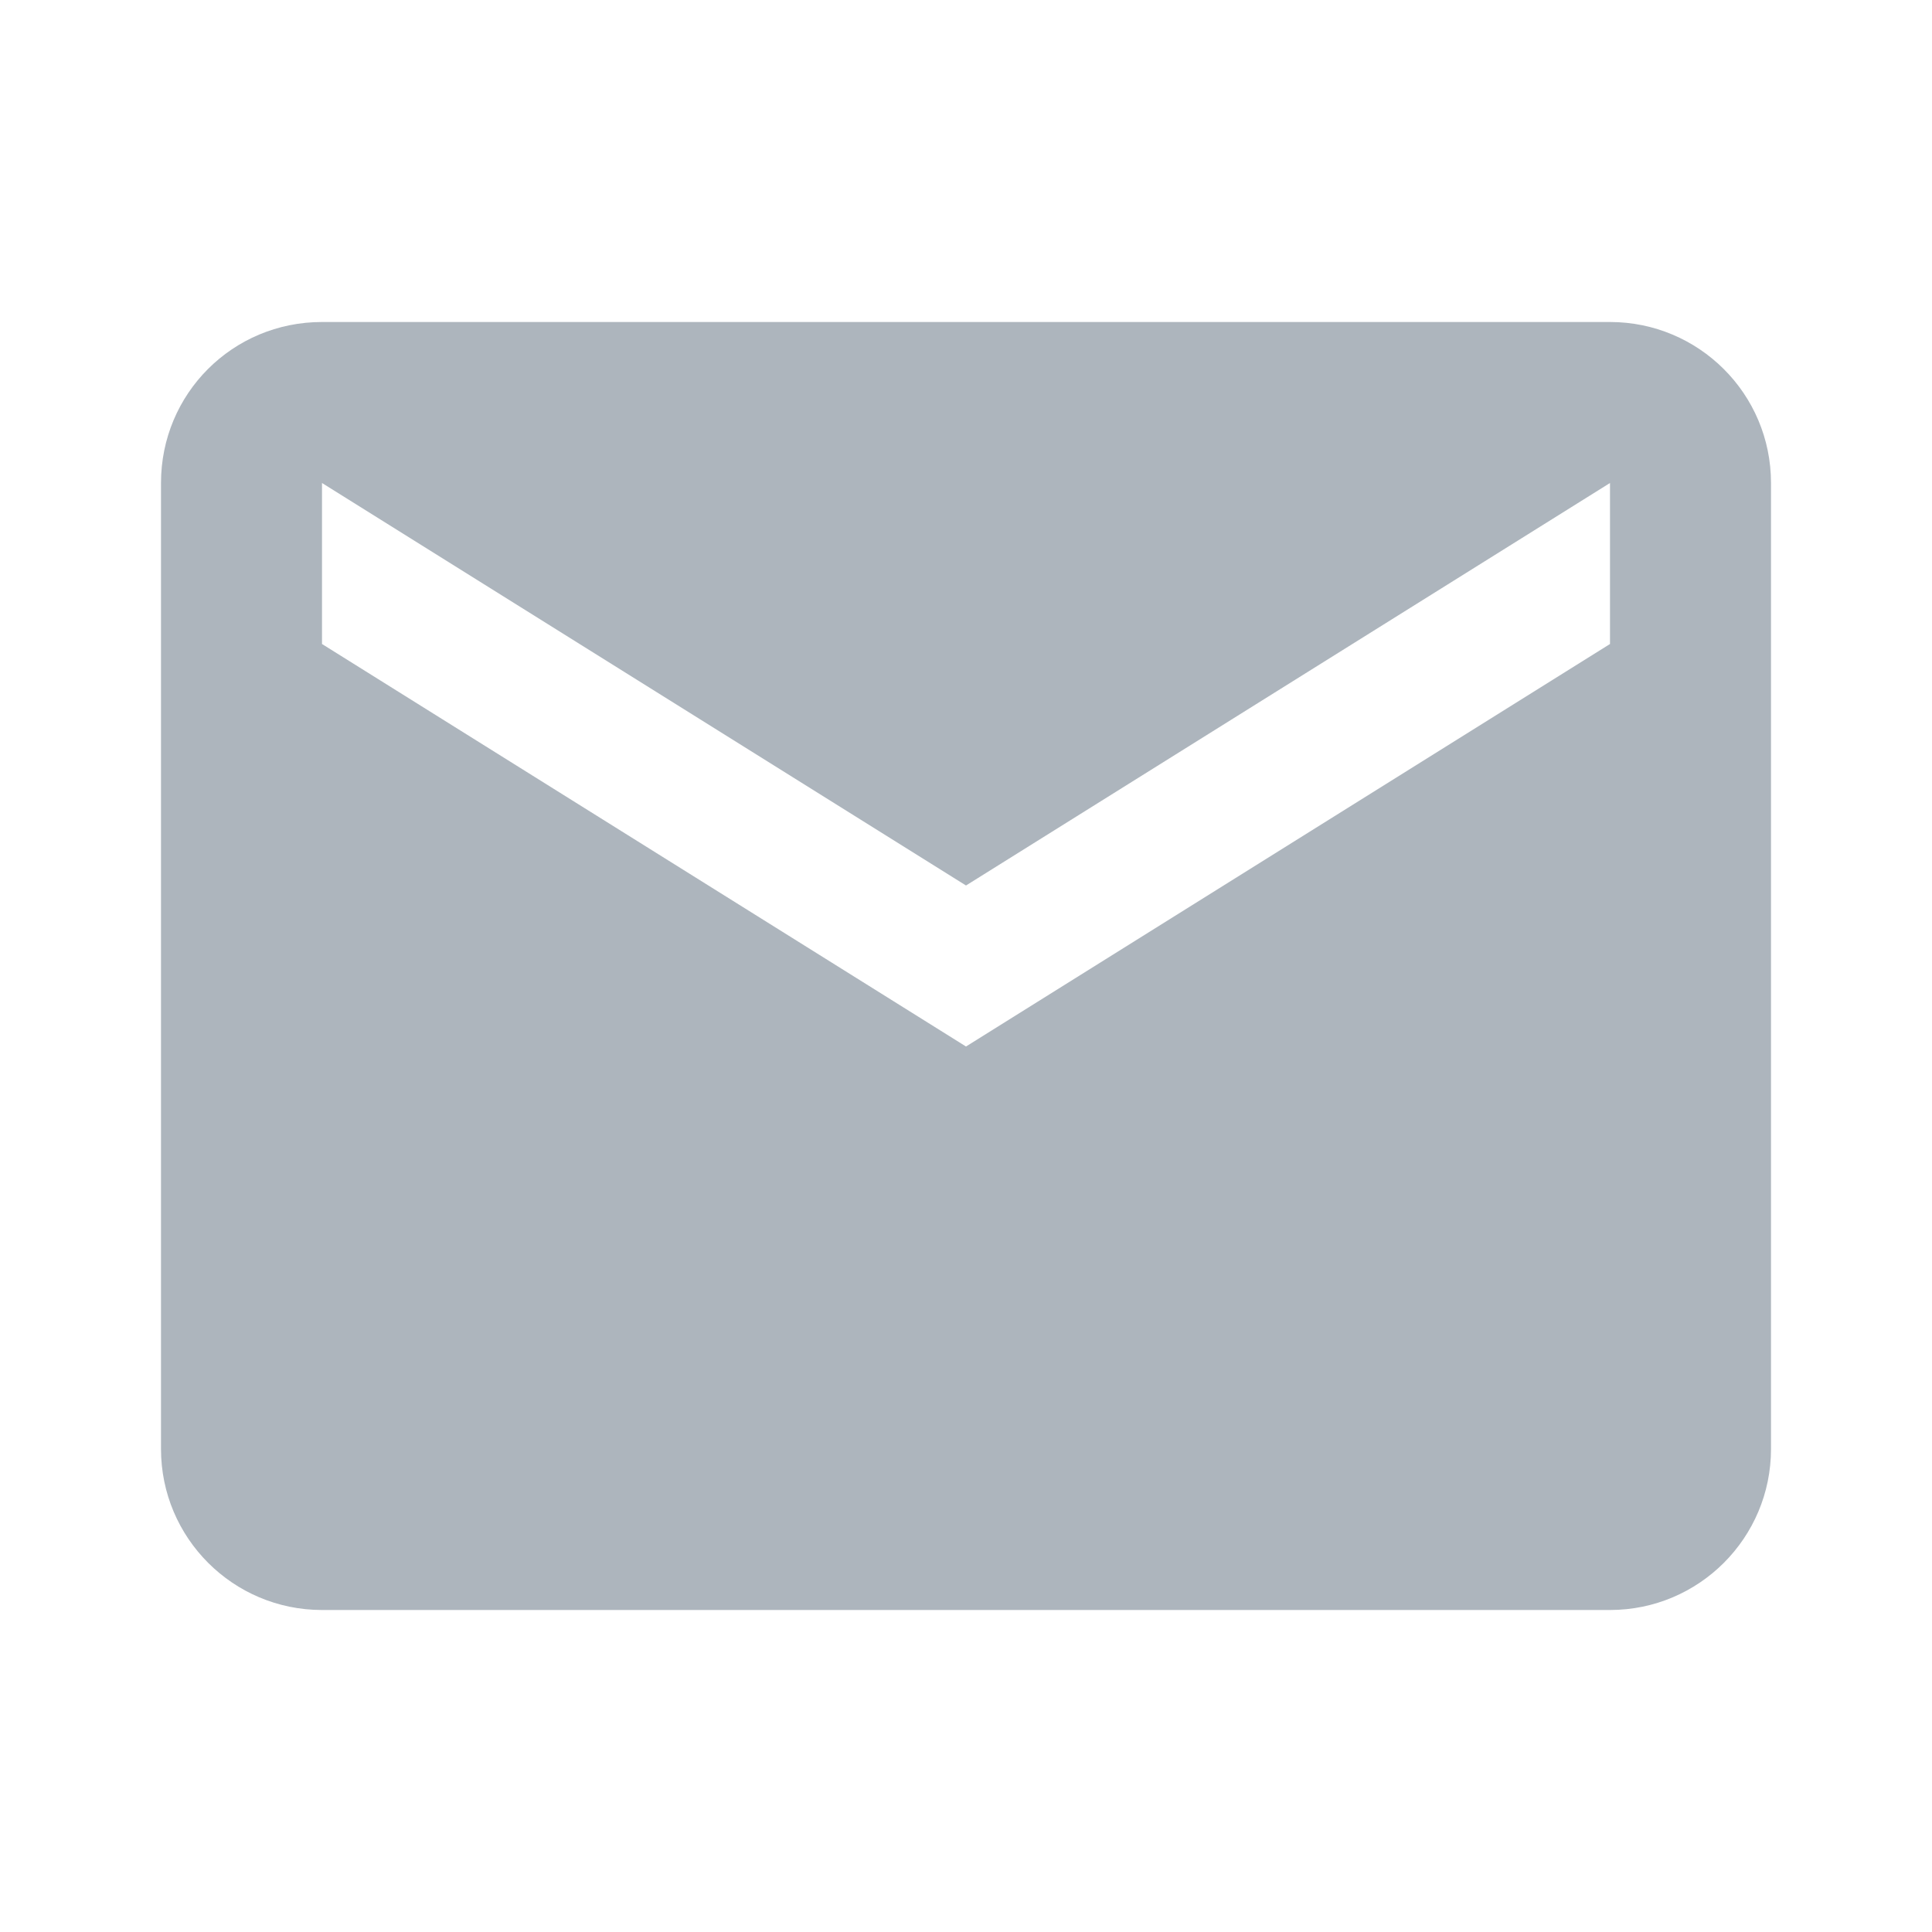
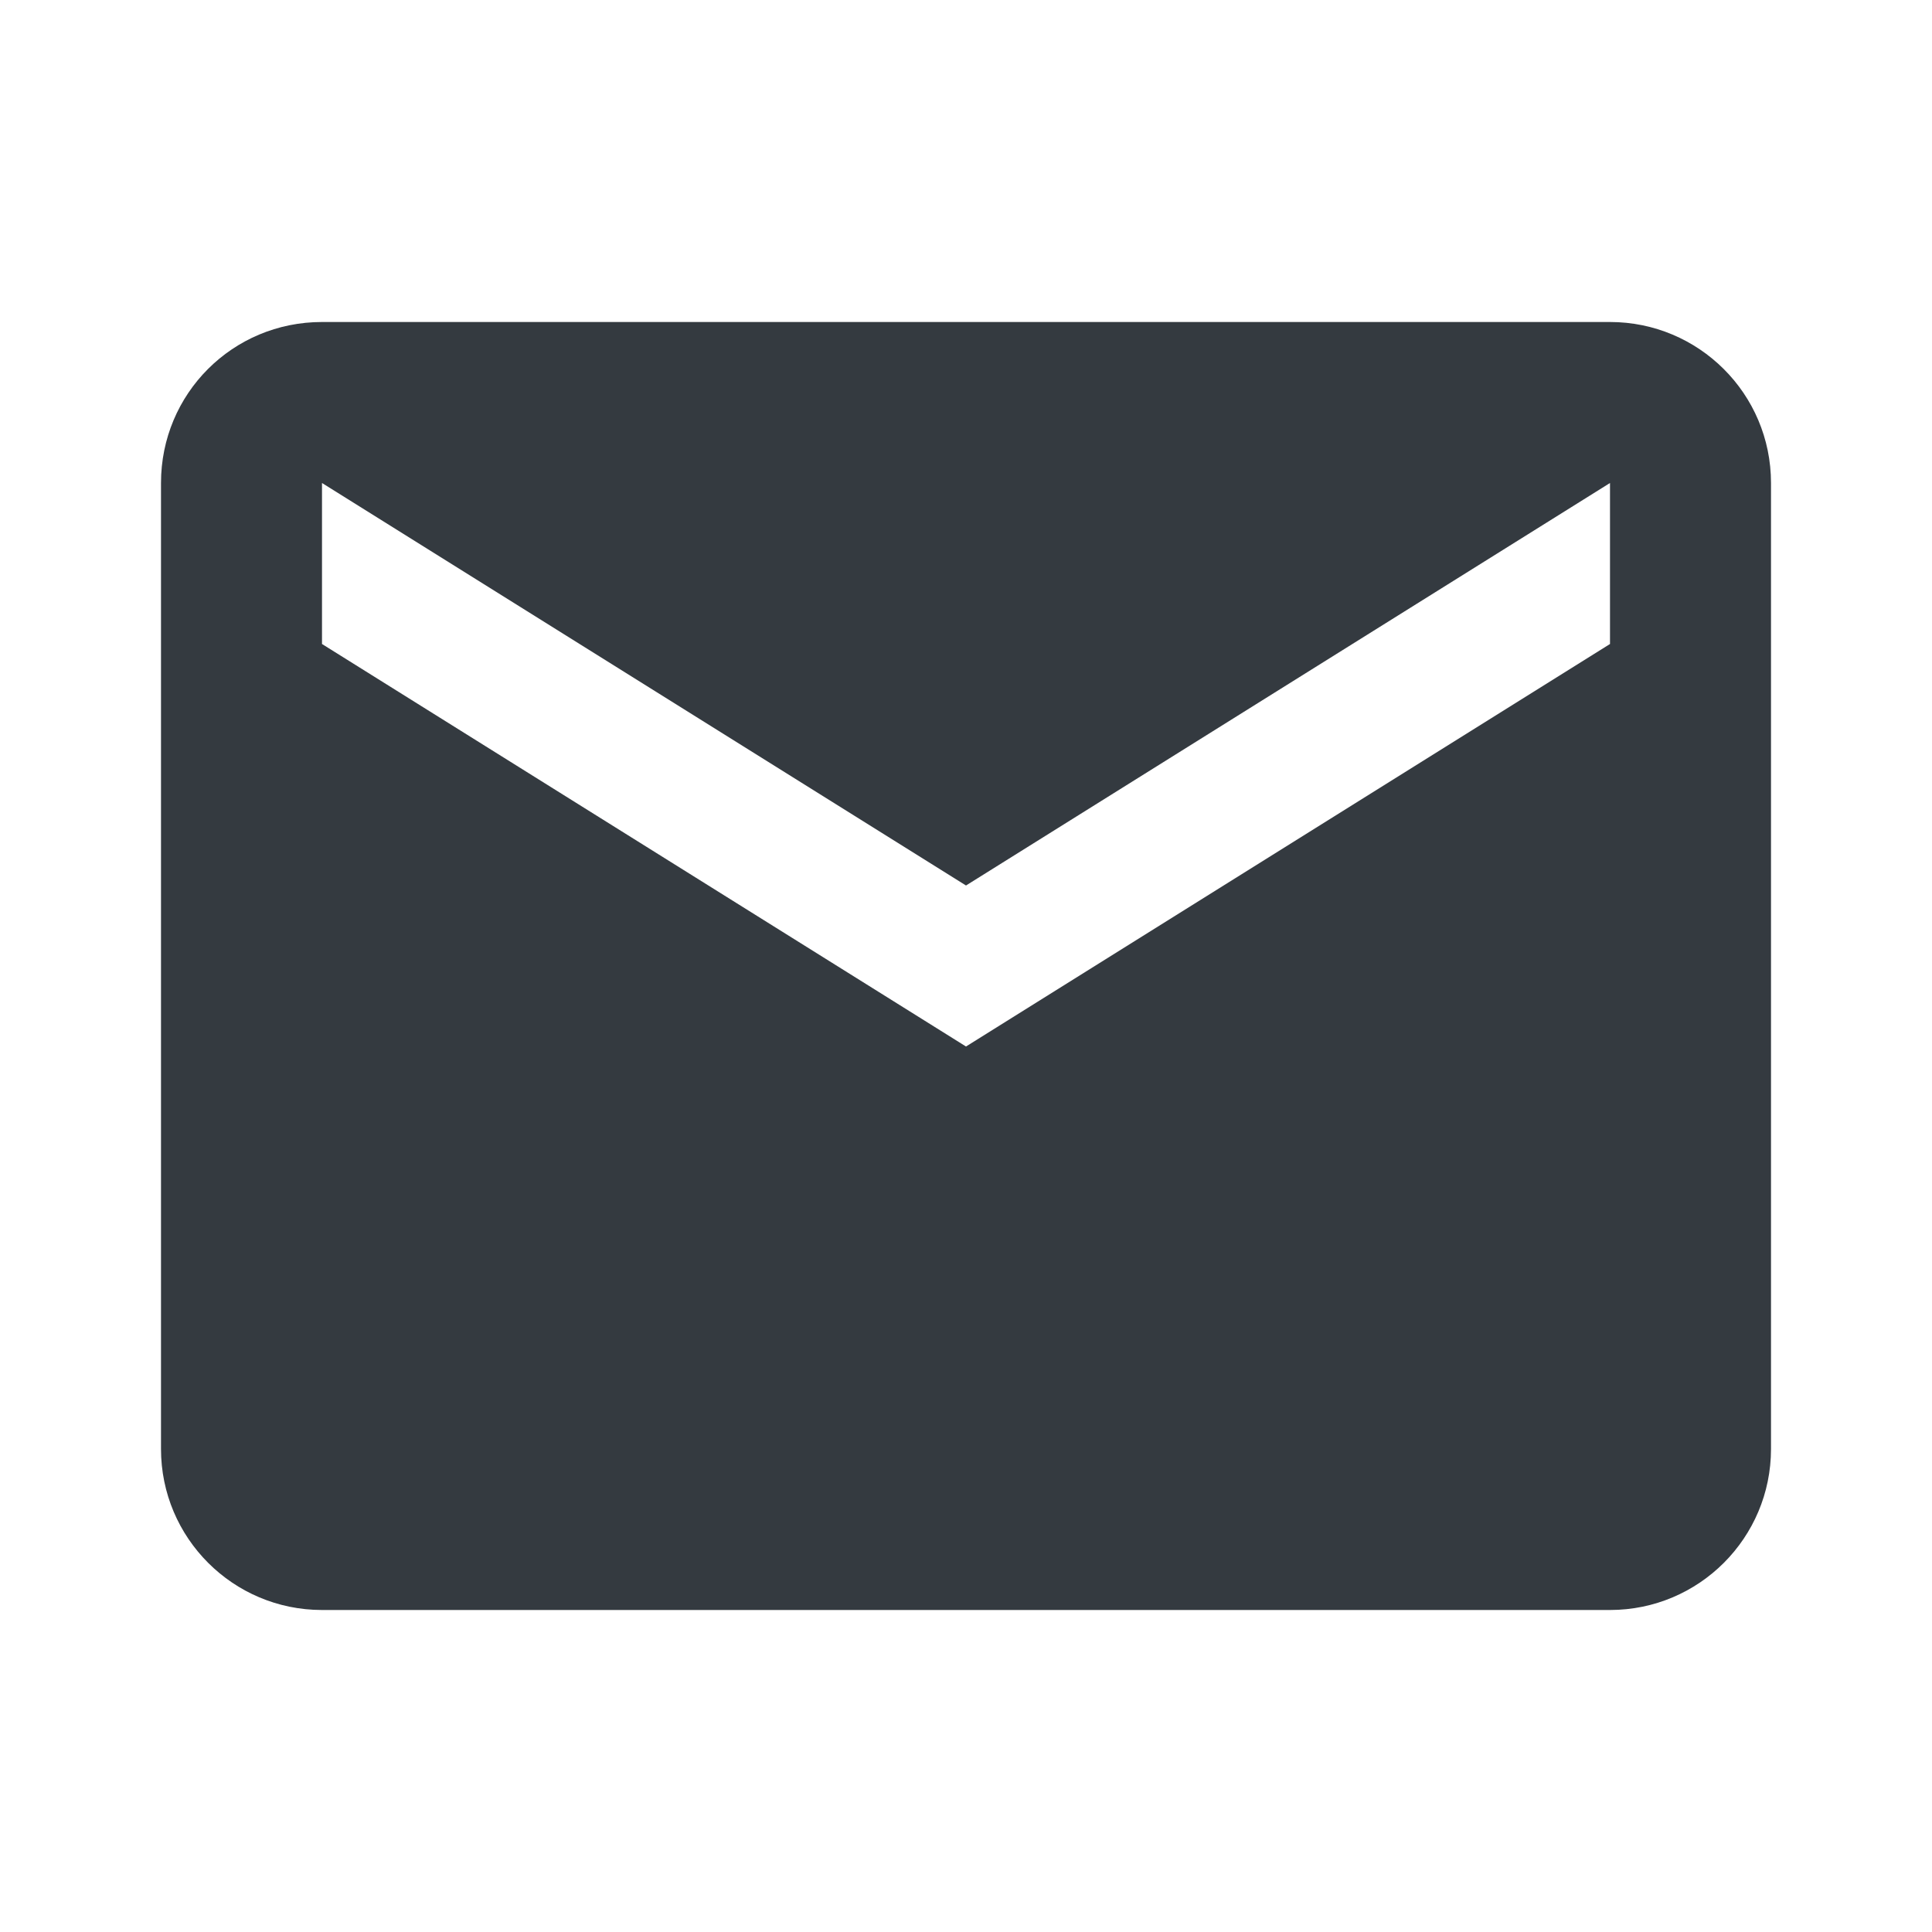
<svg xmlns="http://www.w3.org/2000/svg" version="1.1" width="24" height="24" viewBox="0 0 24 24">
-   <path fill="#adb5bd" d="M20,8L12,13L4,8V6L12,11L20,6M20,4H4C2.89,4 2,4.89 2,6V18A2,2 0 0,0 4,20H20A2,2 0 0,0 22,18V6C22,4.89 21.1,4 20,4Z" />
+   <path fill="#343a40" d="M20,8L12,13L4,8V6L12,11L20,6M20,4H4C2.89,4 2,4.89 2,6V18A2,2 0 0,0 4,20H20A2,2 0 0,0 22,18V6C22,4.89 21.1,4 20,4Z" />
</svg>
